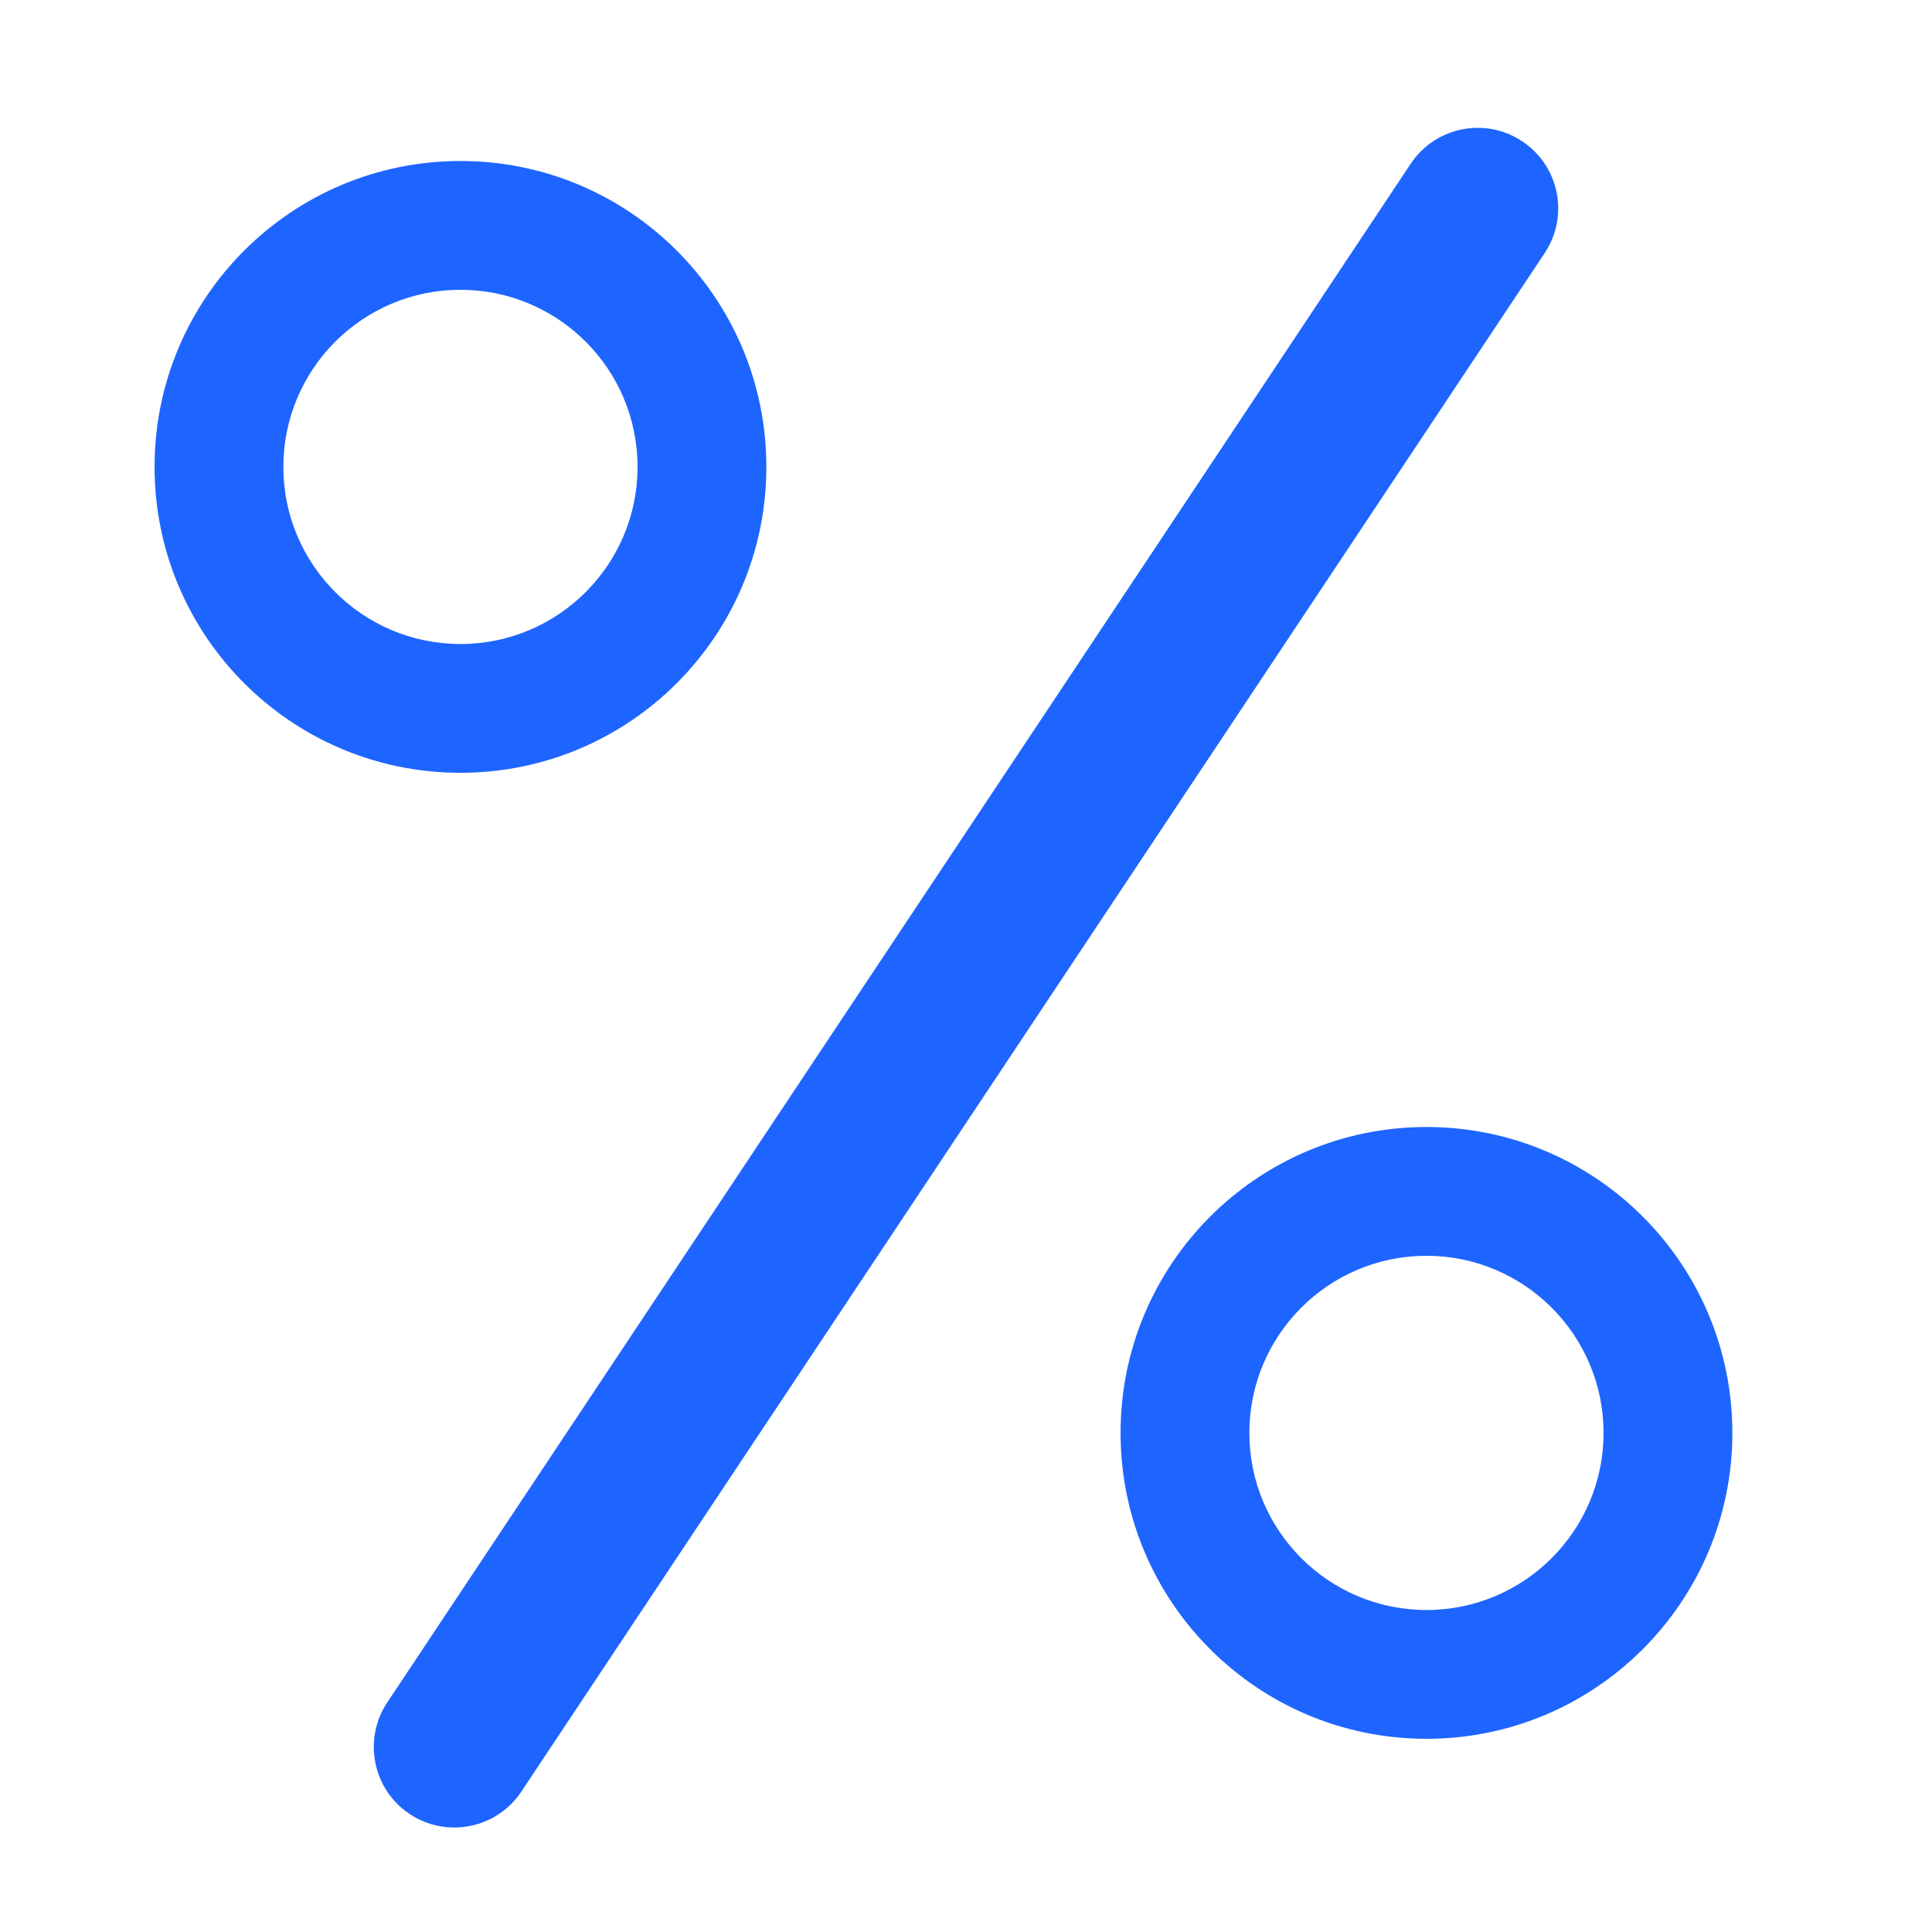
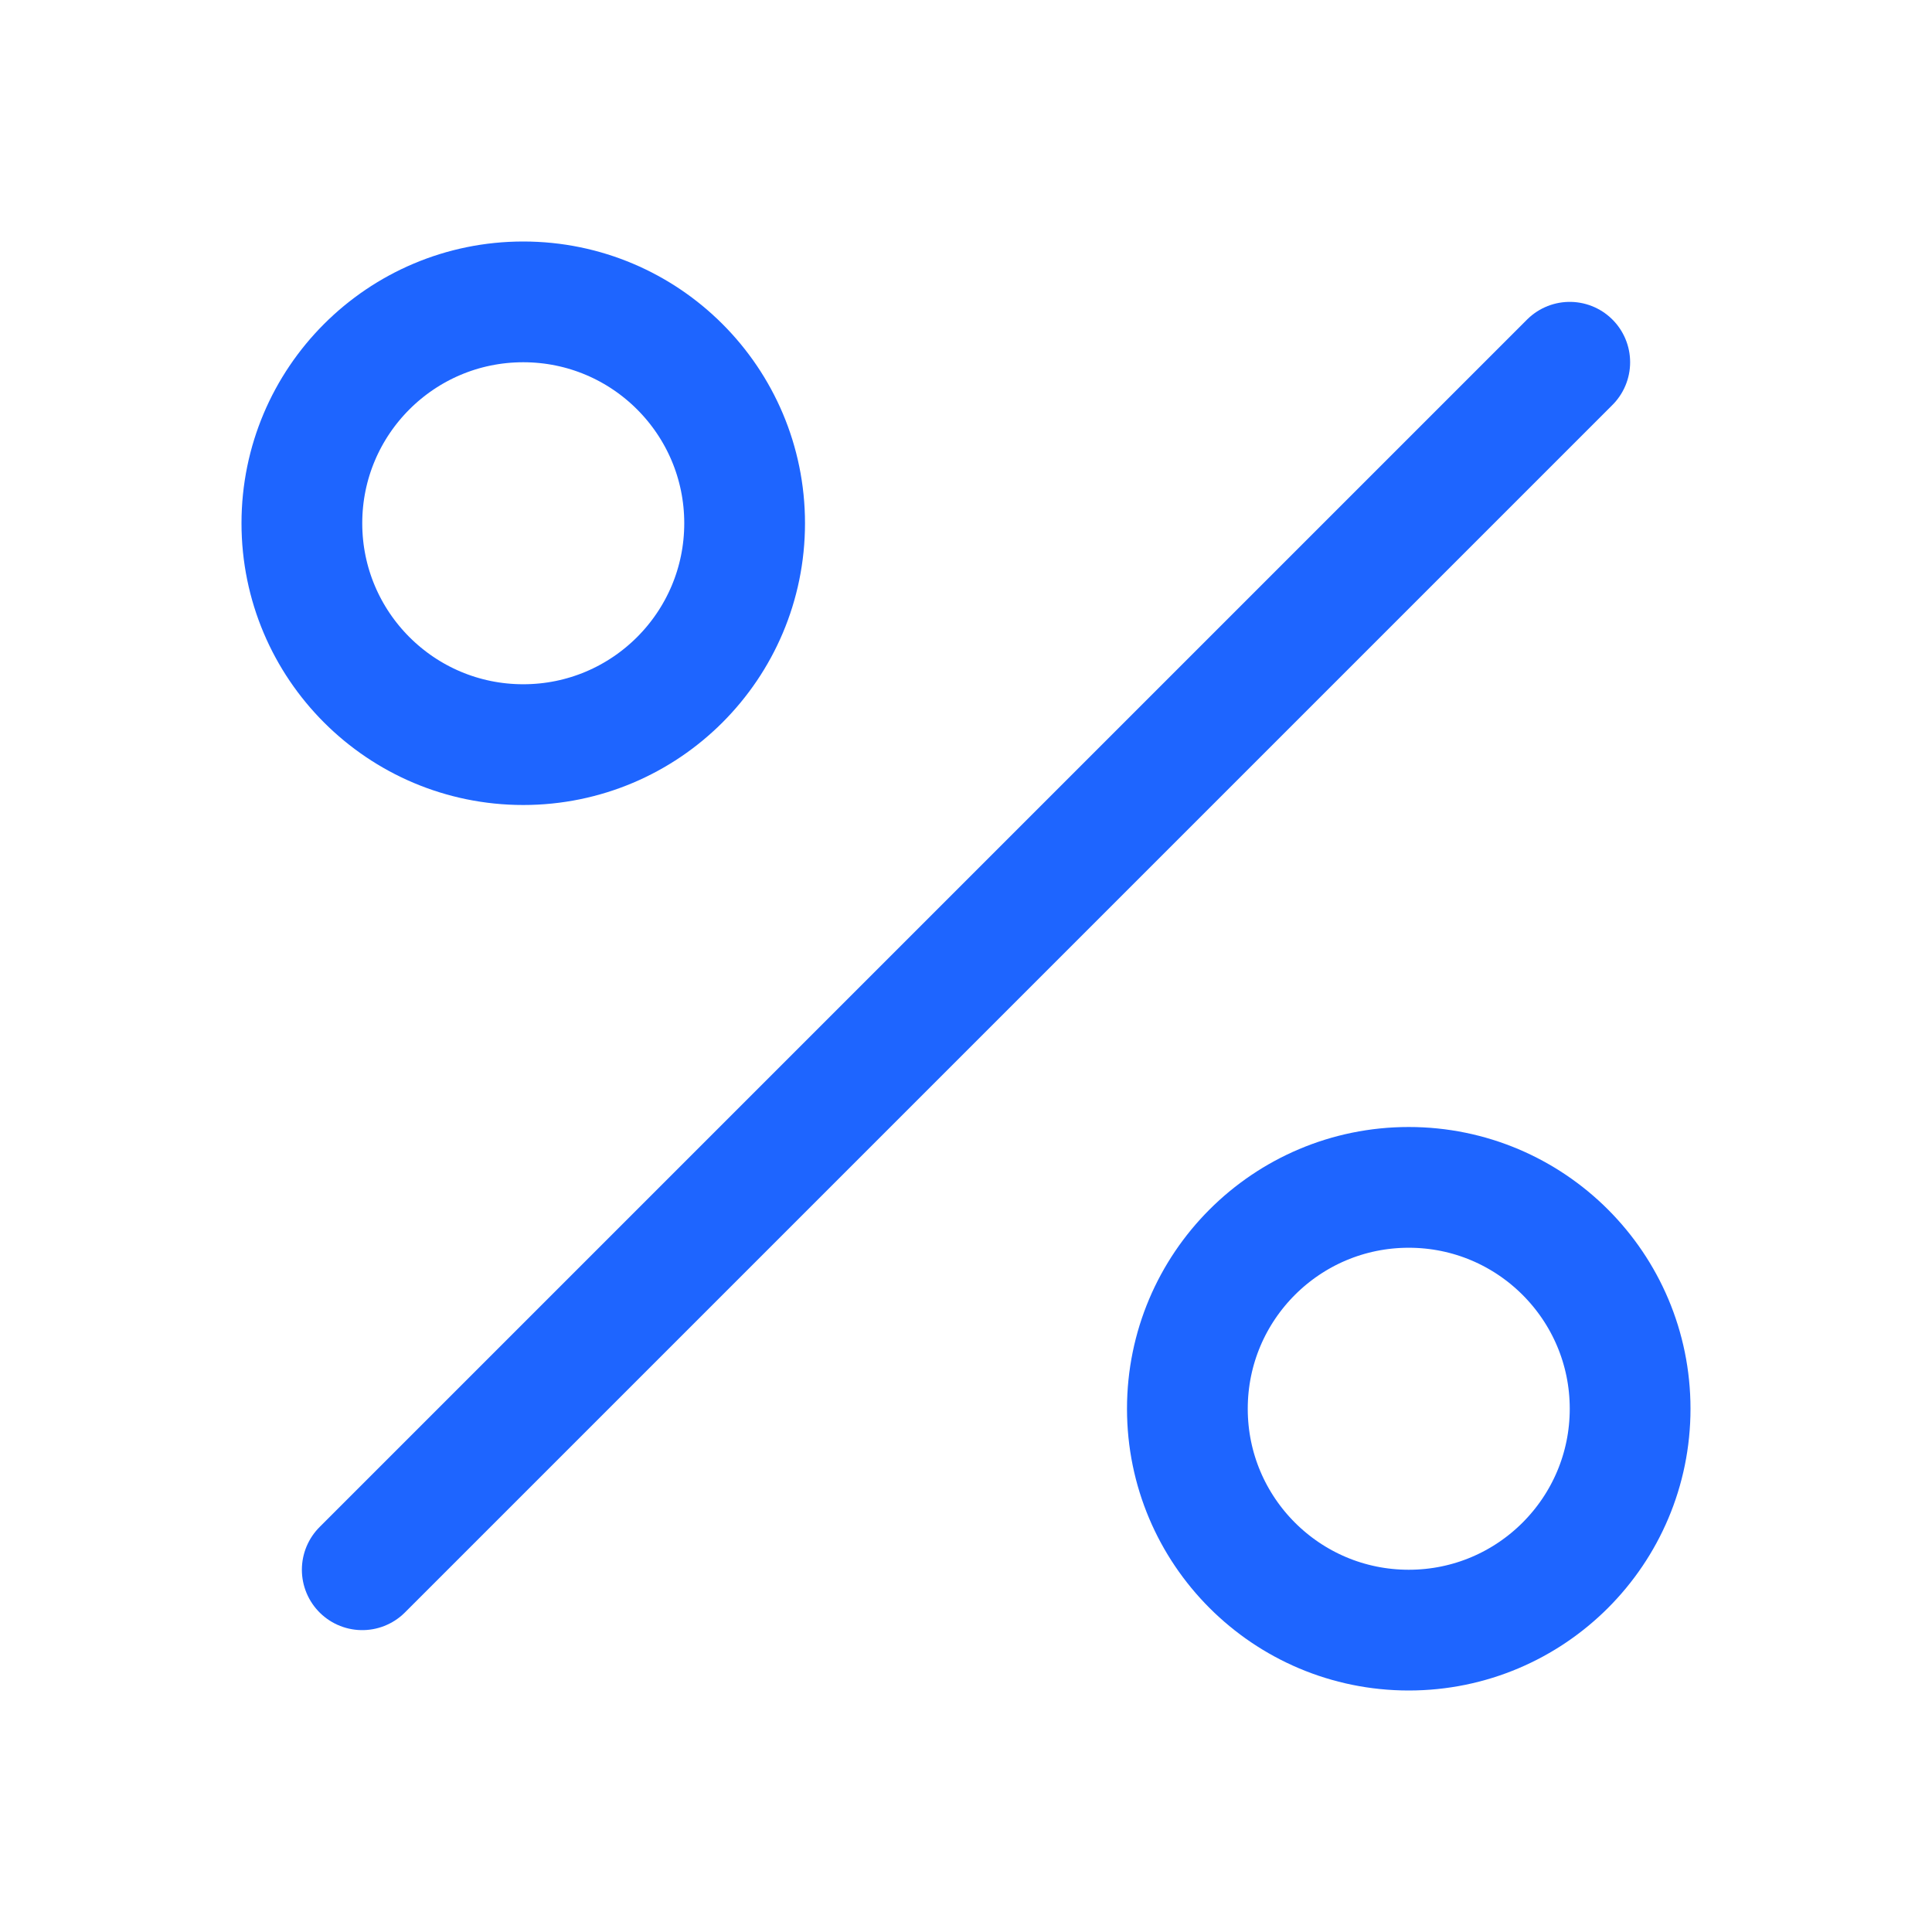
- <svg xmlns="http://www.w3.org/2000/svg" width="18" height="18" viewBox="0 0 18 18" fill="none">
-   <path fill-rule="evenodd" clip-rule="evenodd" d="M4.29 2.7C3.379 2.7 2.64 3.439 2.64 4.35C2.64 5.261 3.379 6 4.29 6C5.201 6 5.94 5.261 5.94 4.35C5.94 3.439 5.201 2.7 4.29 2.7ZM1.44 4.35C1.44 2.776 2.716 1.5 4.29 1.5C5.864 1.5 7.14 2.776 7.14 4.35C7.14 5.924 5.864 7.2 4.29 7.2C2.716 7.2 1.44 5.924 1.44 4.35Z" fill="#1E65FF" />
-   <path fill-rule="evenodd" clip-rule="evenodd" d="M13.29 11.7C12.379 11.7 11.64 12.439 11.64 13.35C11.64 14.261 12.379 15 13.29 15C14.201 15 14.94 14.261 14.94 13.35C14.94 12.439 14.201 11.7 13.29 11.7ZM10.44 13.35C10.44 11.776 11.716 10.5 13.29 10.5C14.864 10.5 16.14 11.776 16.14 13.35C16.14 14.924 14.864 16.2 13.29 16.2C11.716 16.2 10.44 14.924 10.44 13.35Z" fill="#1E65FF" />
-   <path fill-rule="evenodd" clip-rule="evenodd" d="M14.183 1.317C14.528 1.546 14.621 2.012 14.392 2.357L4.857 16.692C4.628 17.037 4.162 17.13 3.817 16.901C3.472 16.672 3.379 16.206 3.608 15.861L13.143 1.526C13.372 1.181 13.838 1.087 14.183 1.317Z" fill="#1E65FF" />
+ <svg xmlns="http://www.w3.org/2000/svg" width="24" height="24" viewBox="0 0 24 24" fill="none">
+   <path d="M4.5 19.5L19.5 4.5" stroke="#1E65FF" stroke-width="1.5" stroke-linecap="round" stroke-linejoin="round" />
+   <circle cx="6.5" cy="6.5" r="2.75" stroke="#1E65FF" stroke-width="1.5" />
+   <circle cx="17.5" cy="17.5" r="2.75" stroke="#1E65FF" stroke-width="1.5" />
</svg>
